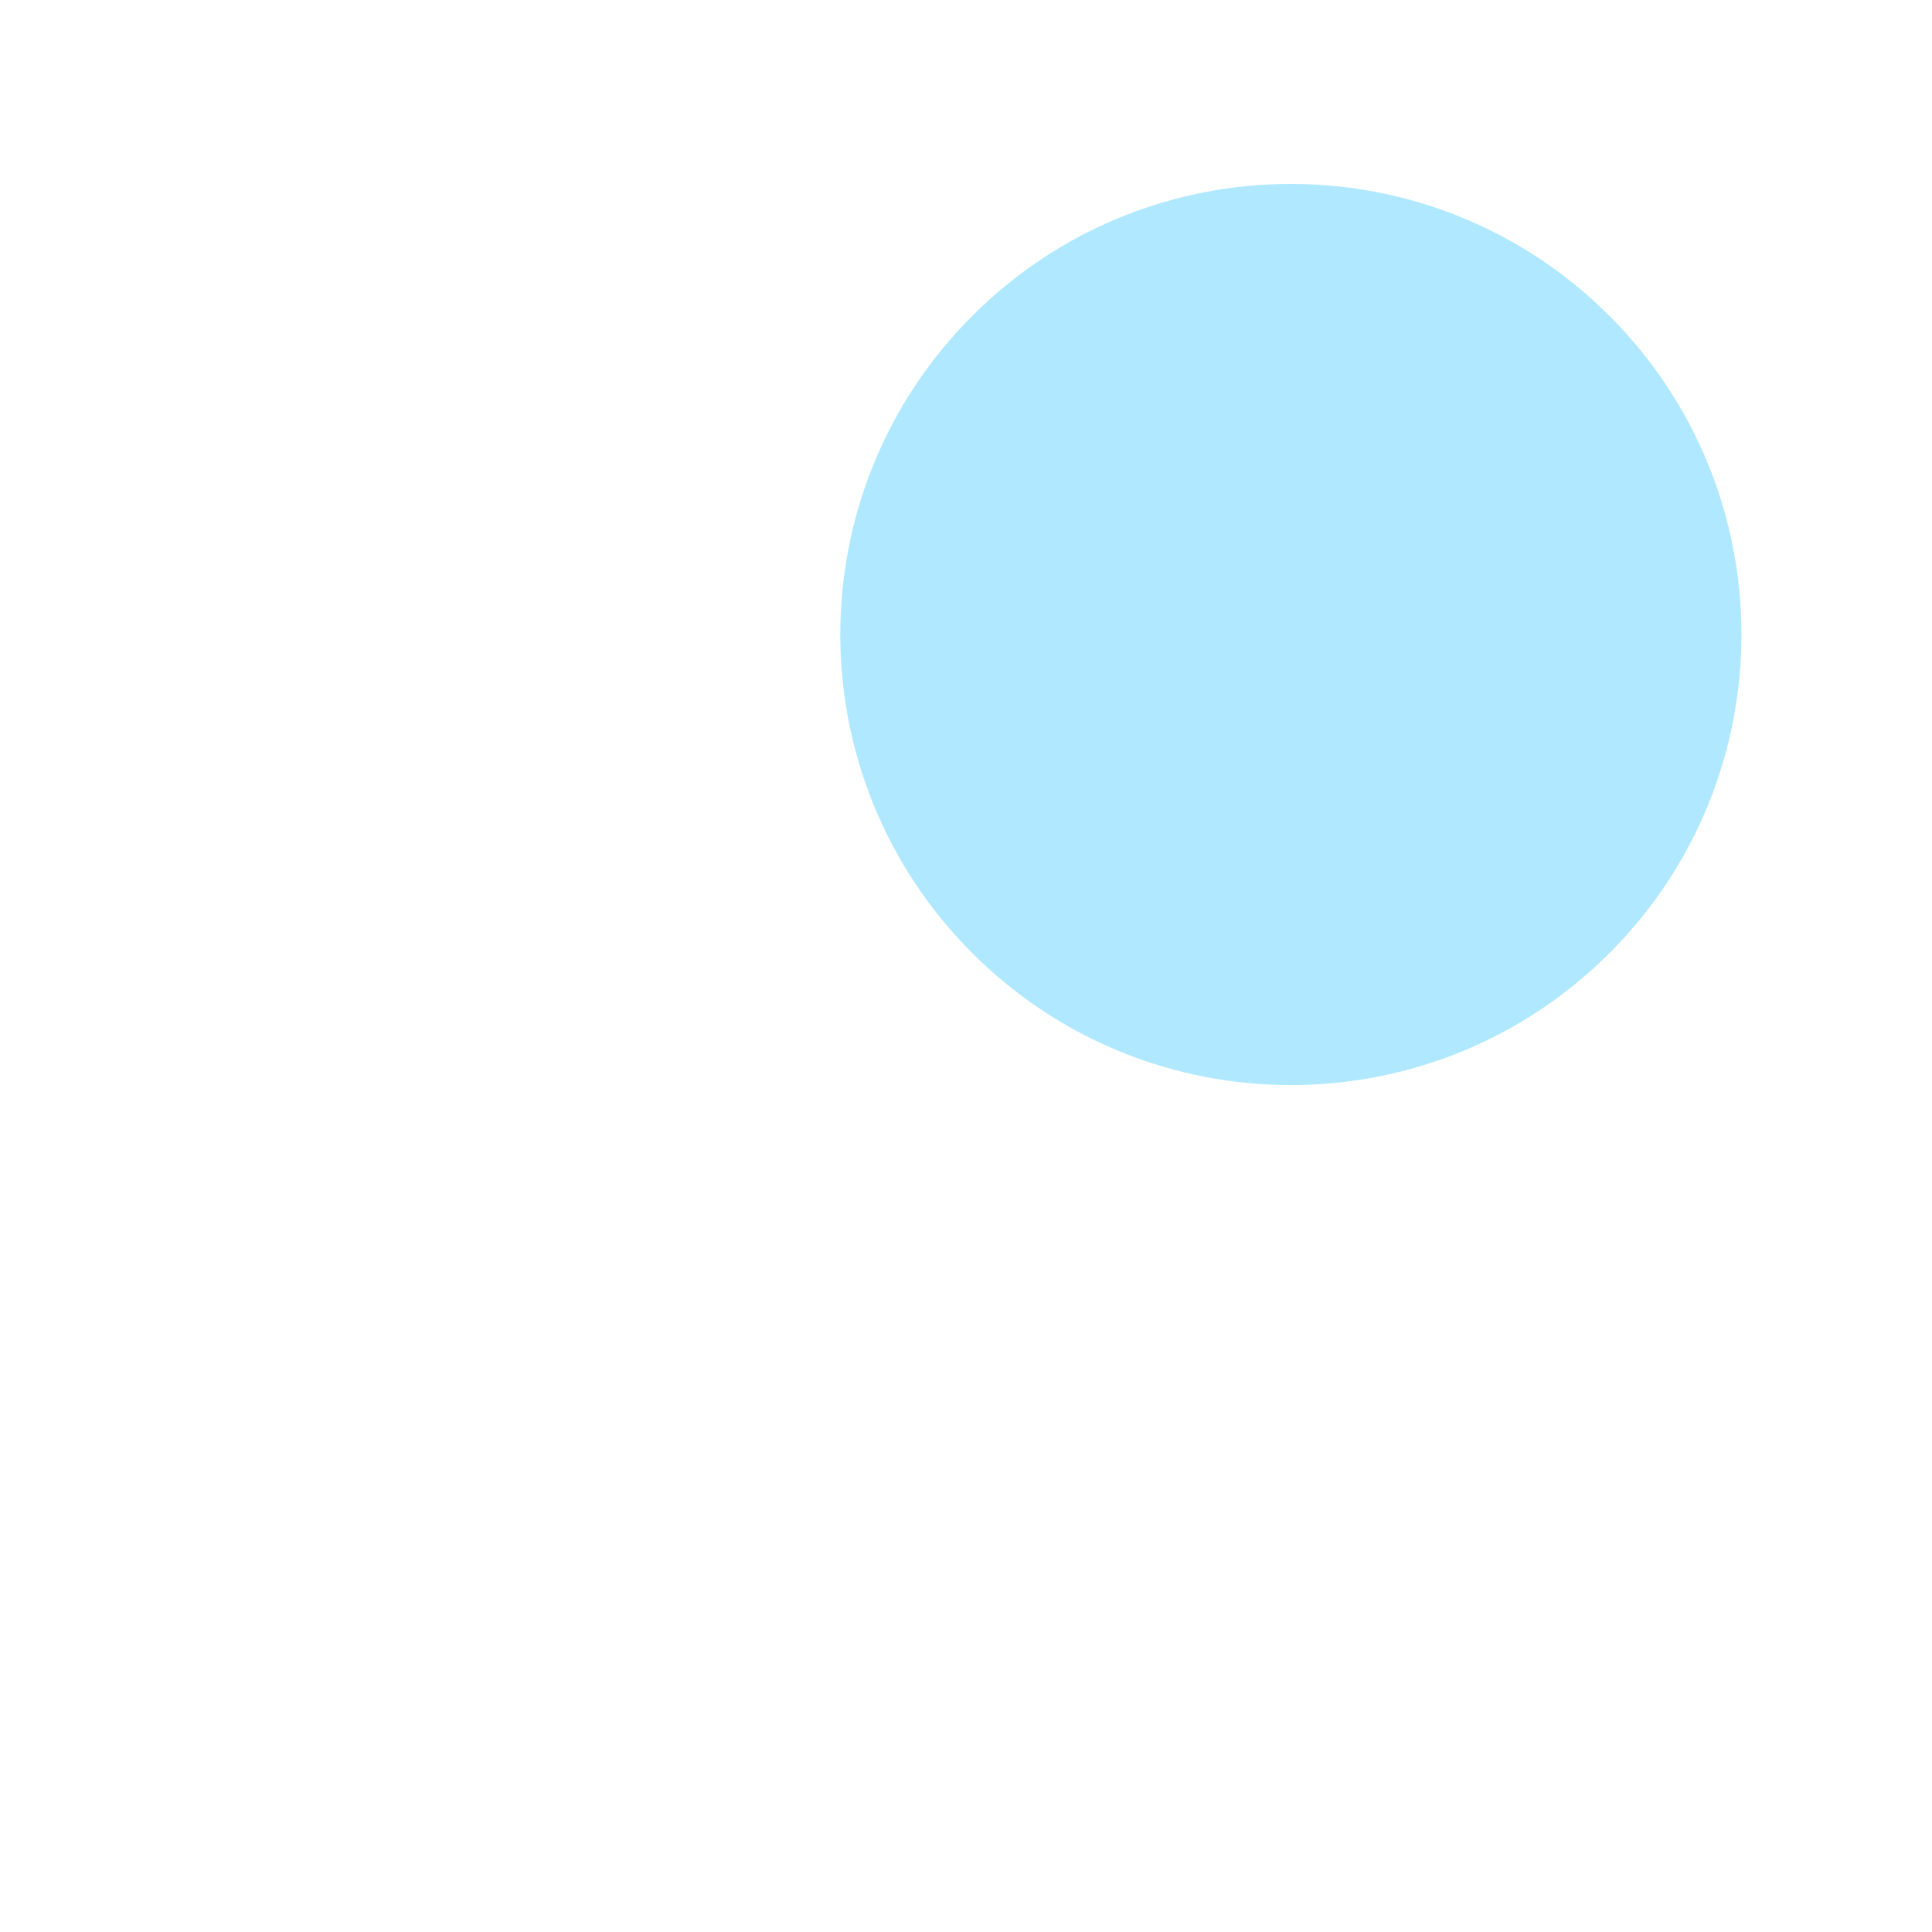
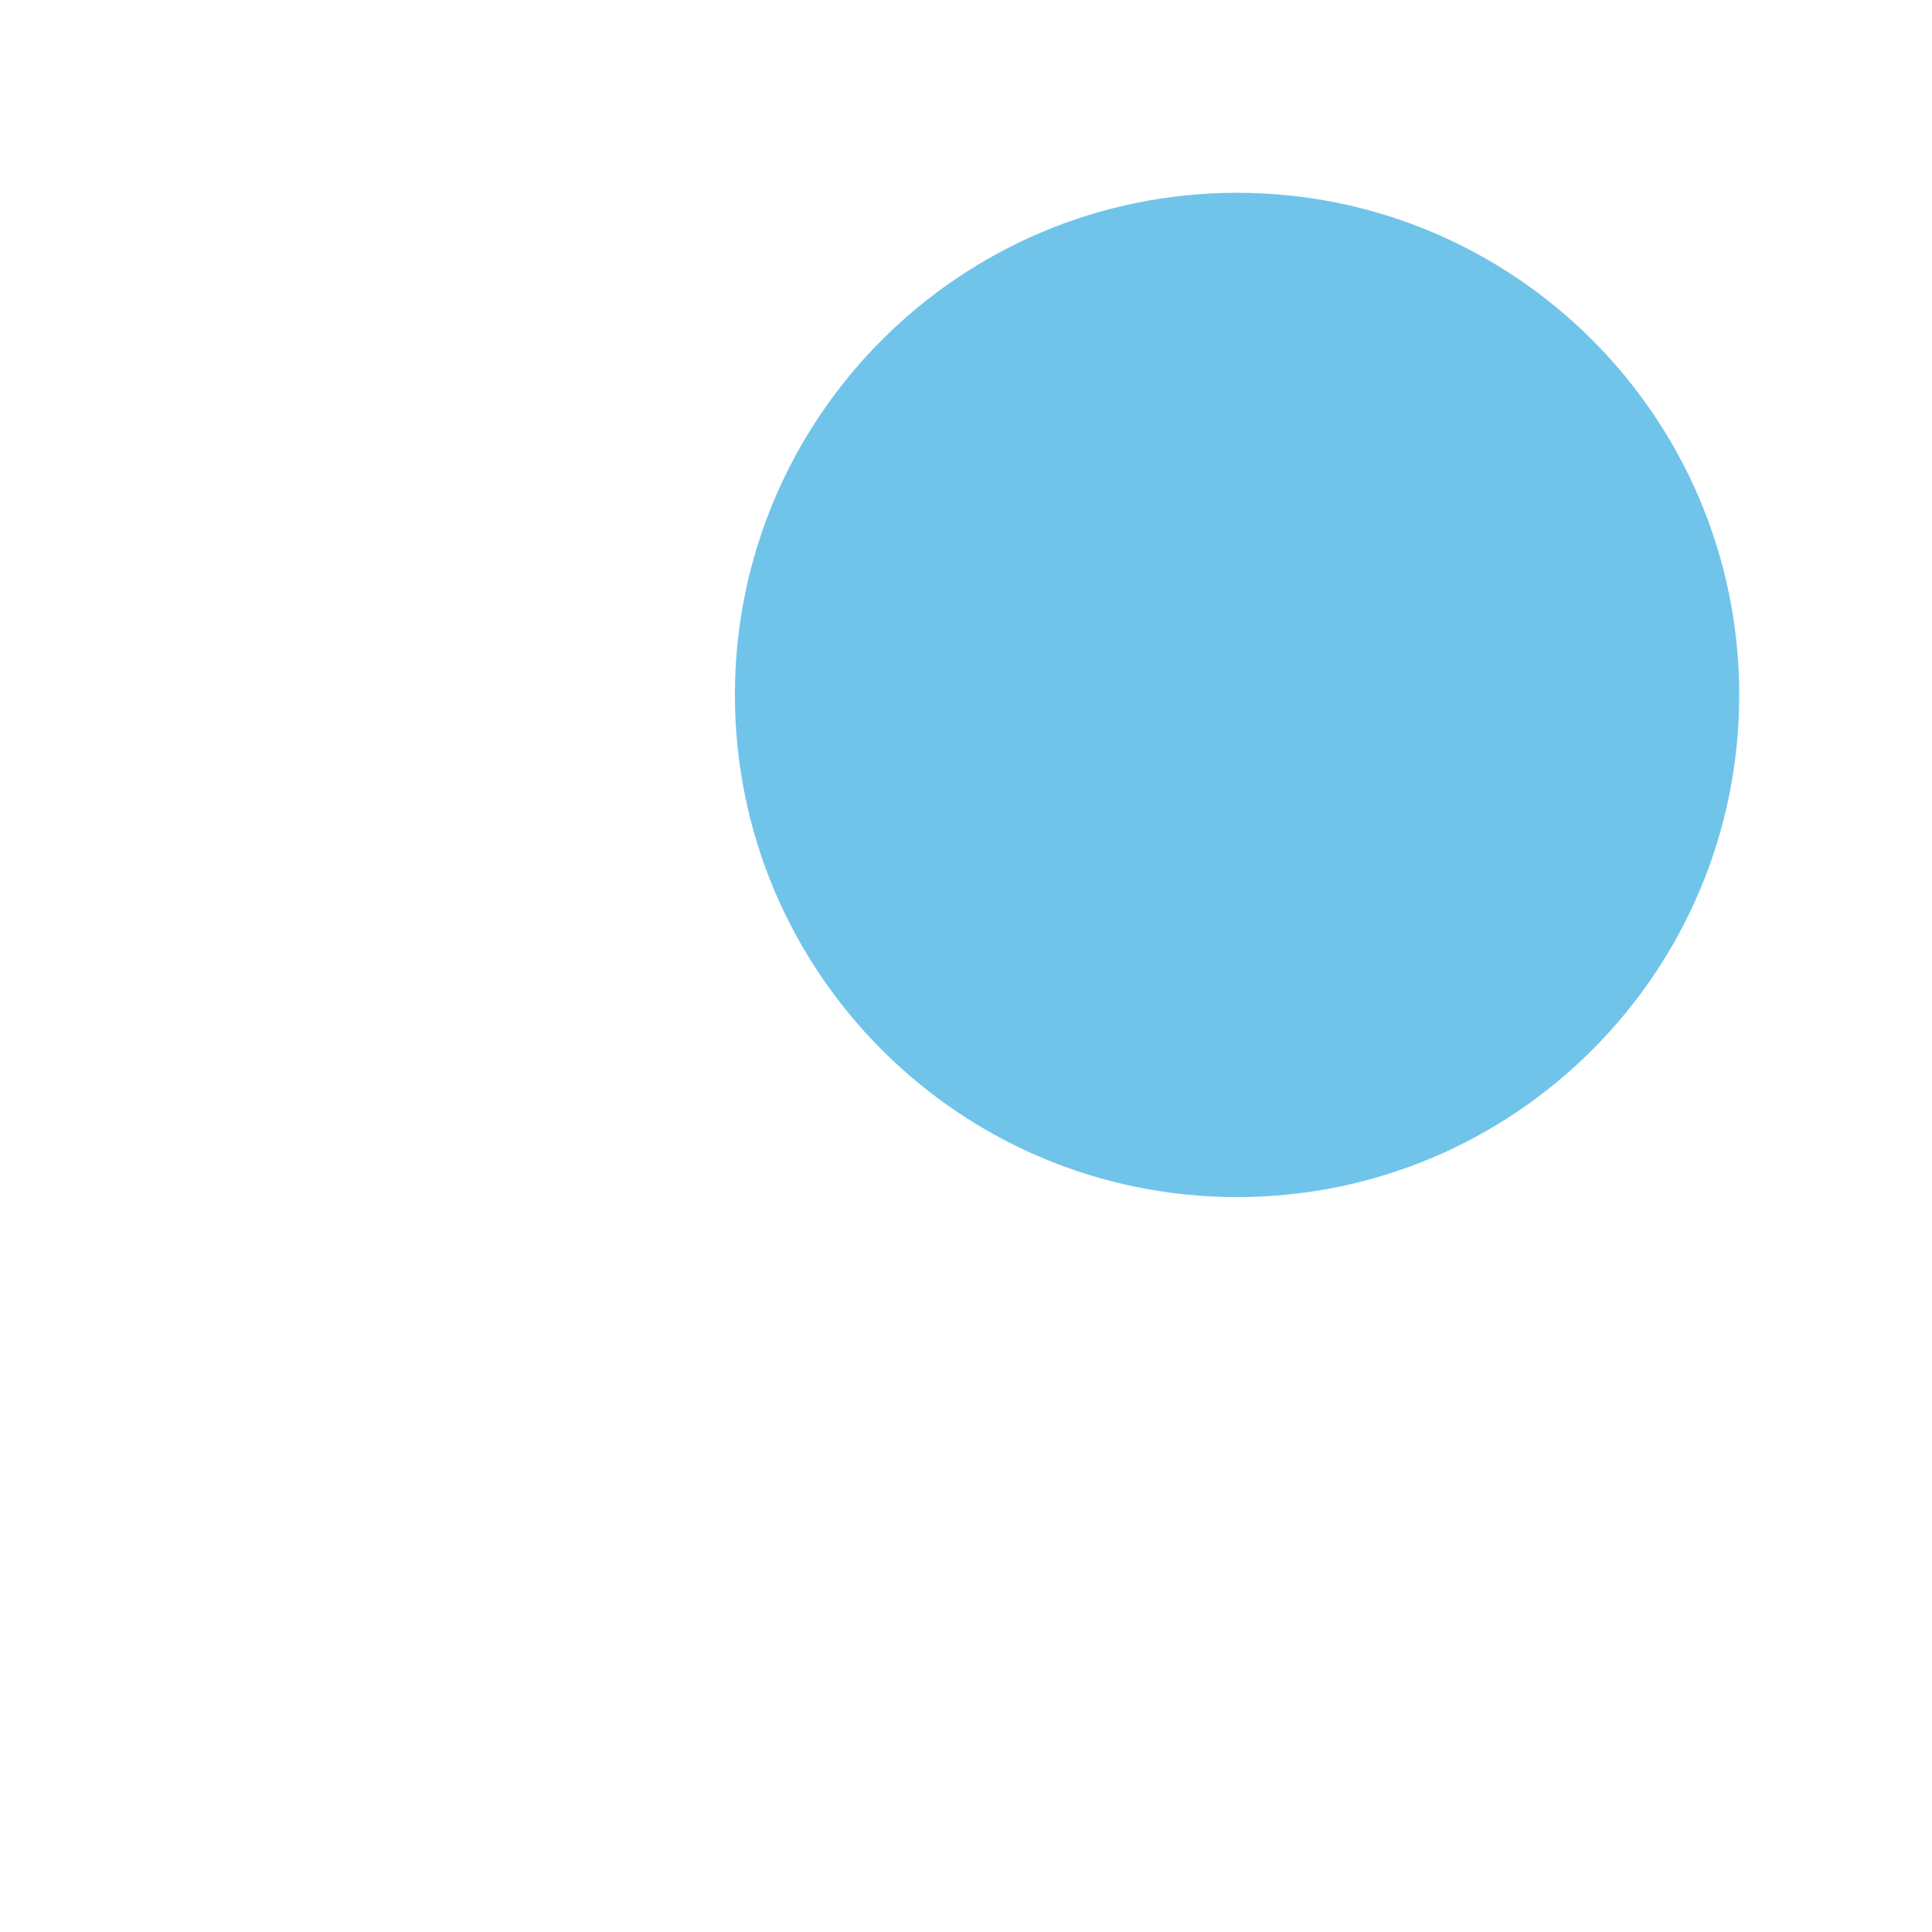
<svg xmlns="http://www.w3.org/2000/svg" version="1.1" x="0px" y="0px" viewBox="0 0 512 512" enable-background="new 0 0 512 512" xml:space="preserve">
  <g id="Layer_3">
-     <path fill="#B0E9FF" d="M426.53,252.584c-46.632,46.632-122.239,46.632-168.871,0s-46.632-122.239,0-168.871   s122.239-46.632,168.871,0S473.162,205.952,426.53,252.584z" />
+     <circle fill="#70C4EA" cx="327.833" cy="184.167" r="133.074" />
  </g>
  <g id="Layer_1">
</g>
</svg>
